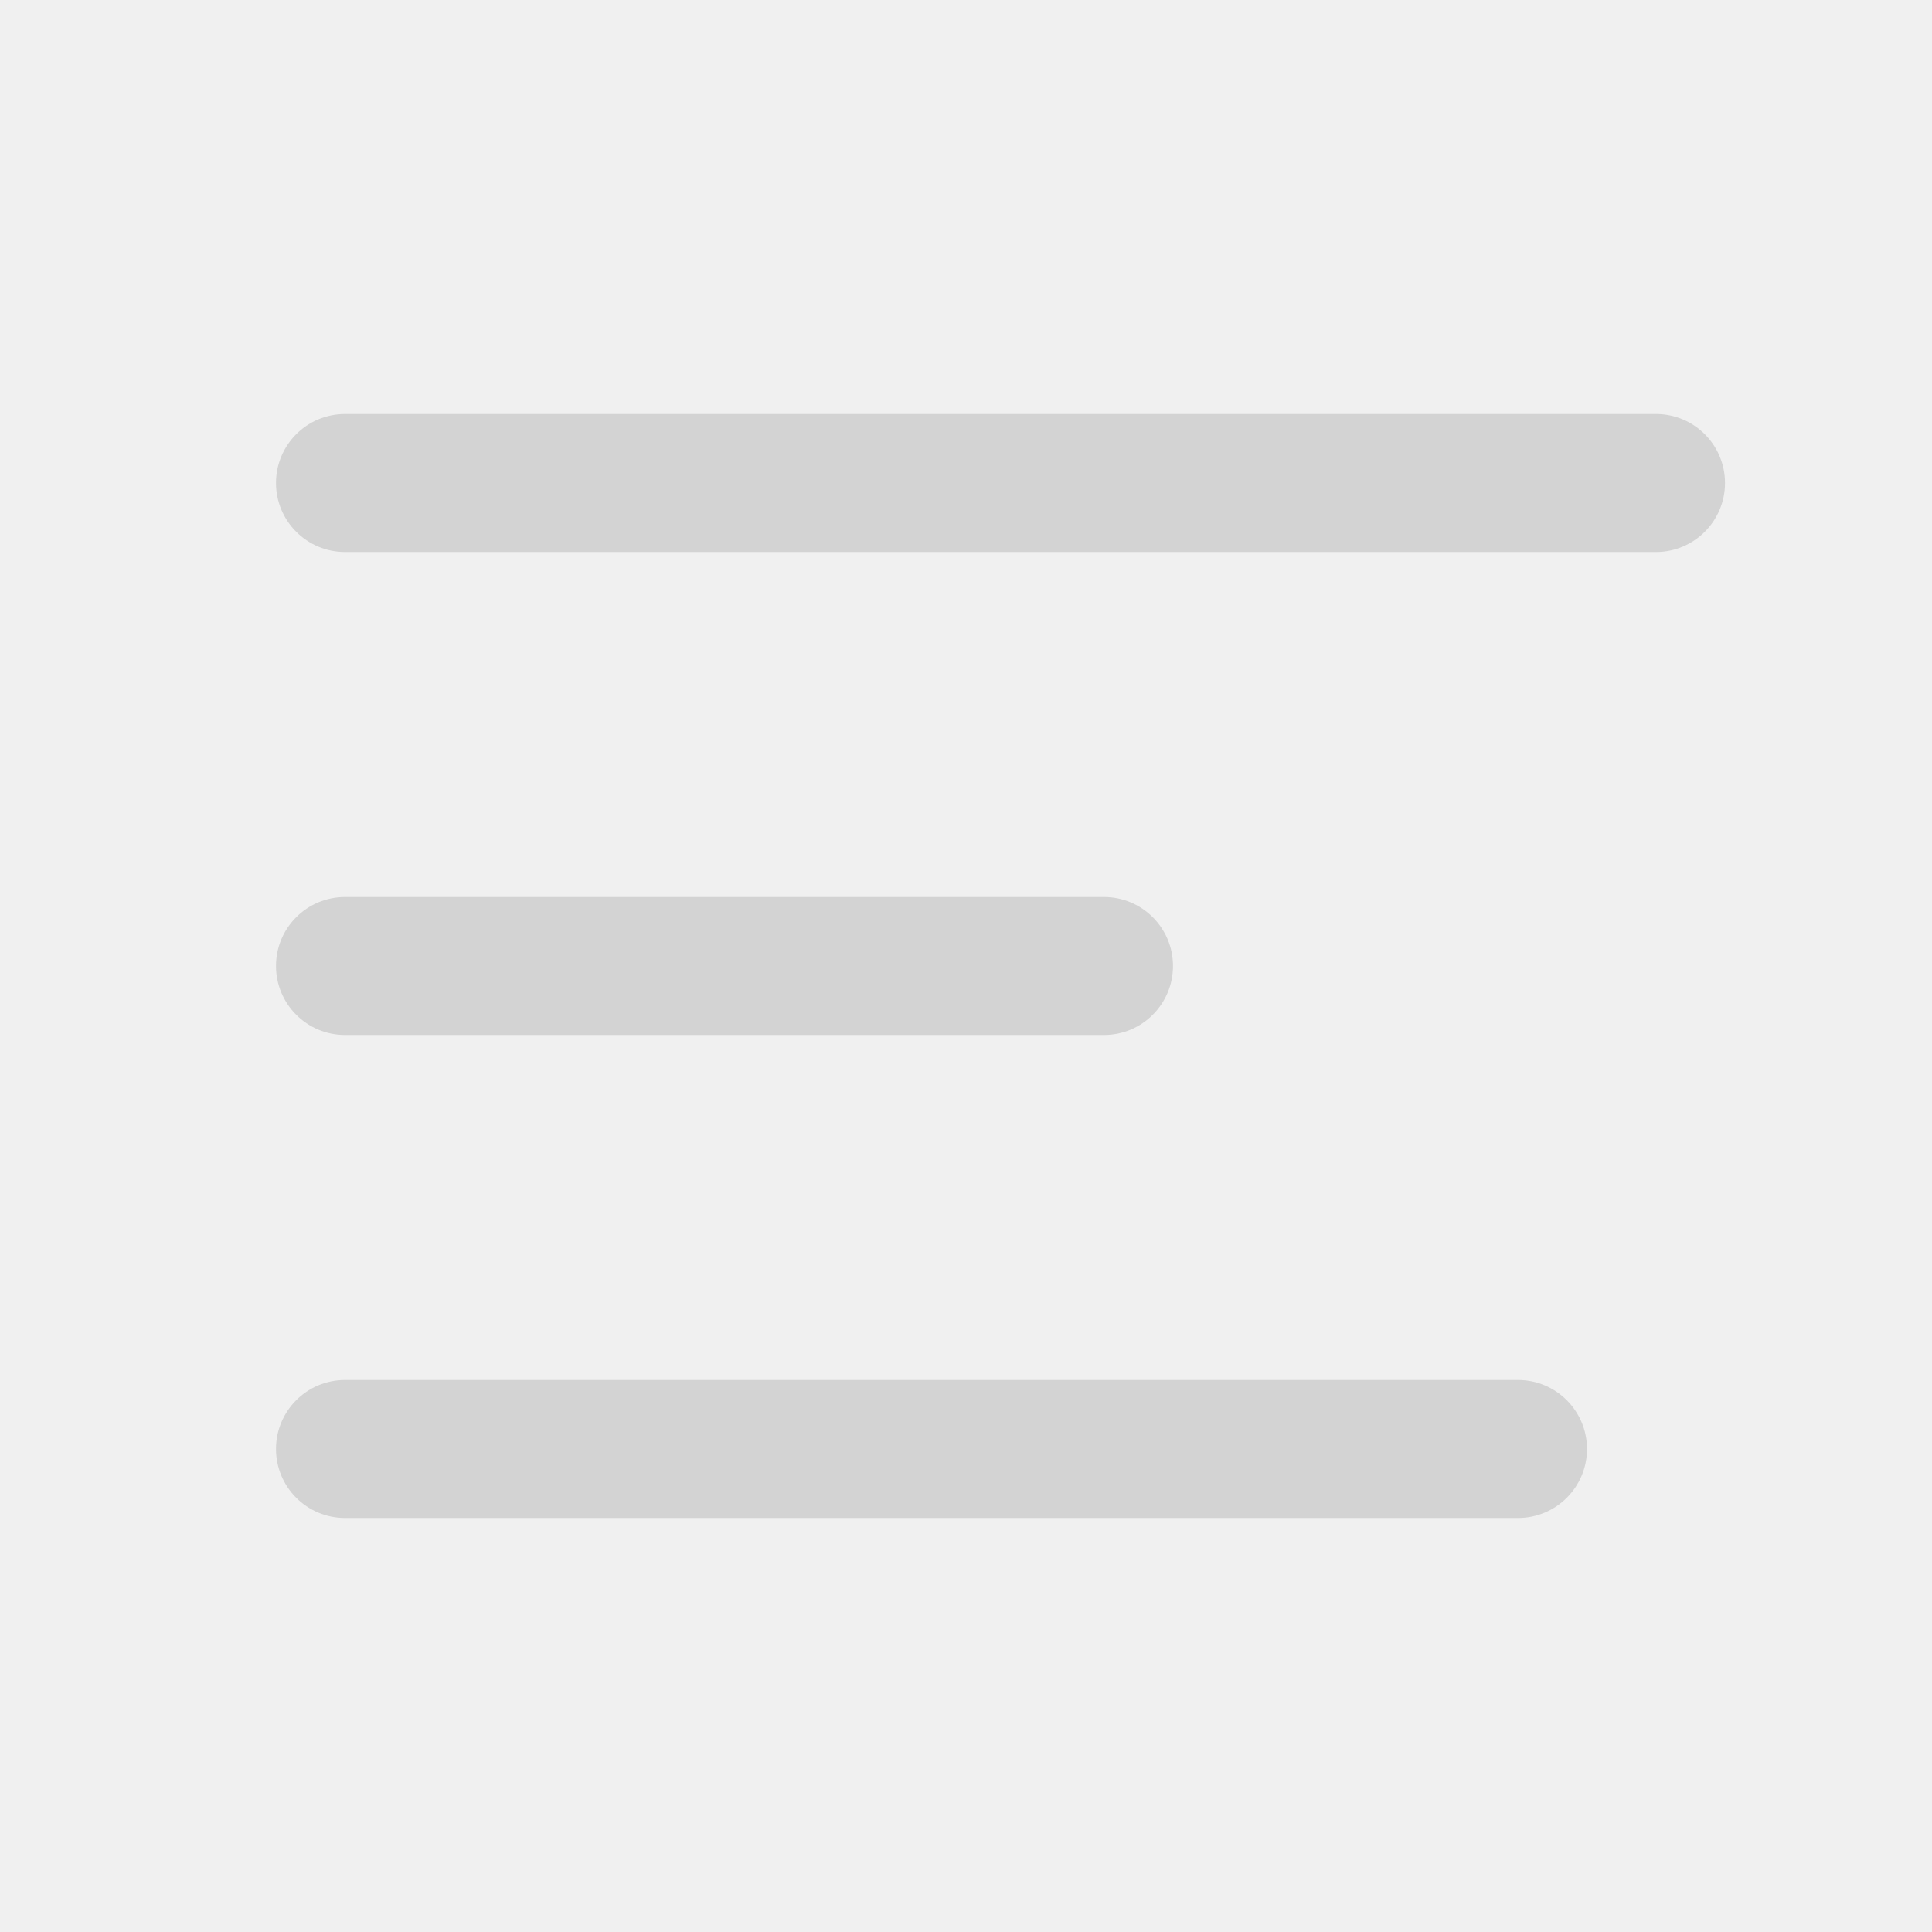
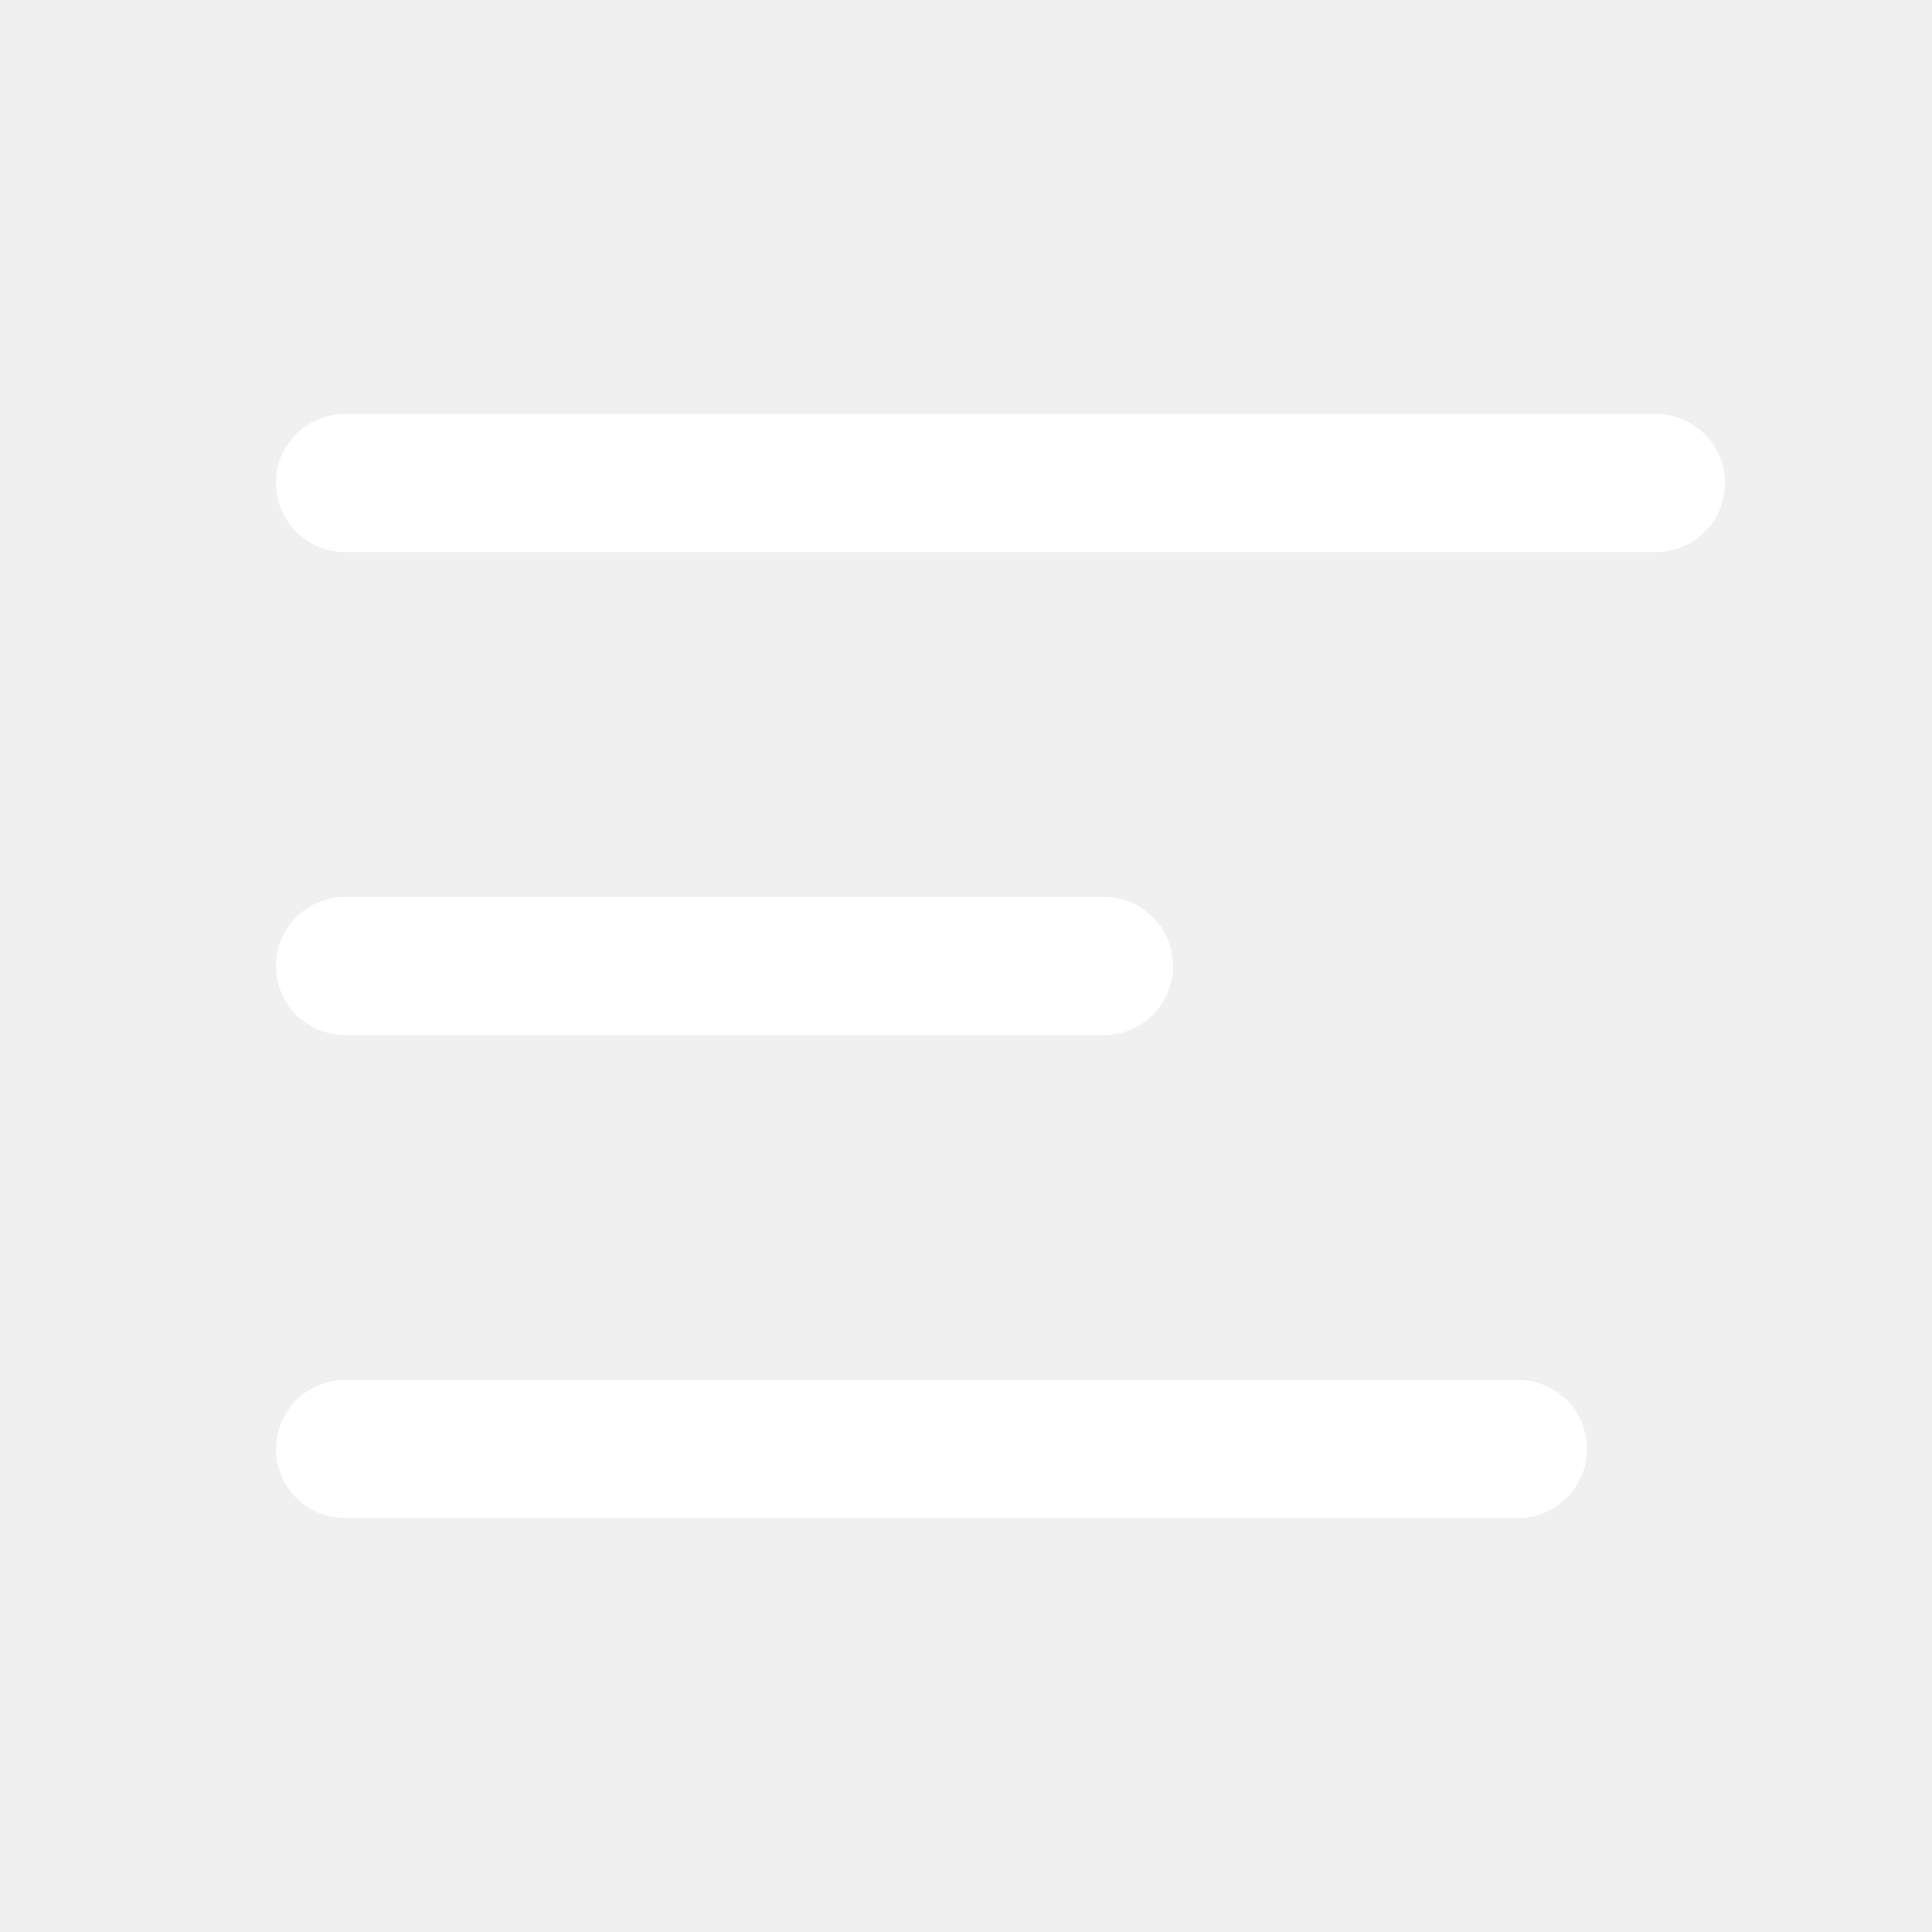
<svg xmlns="http://www.w3.org/2000/svg" width="800px" height="800px" viewBox="0 0 28 28" fill="none">
-   <path d="M4 7C4 6.448 4.448 6 5 6H24C24.552 6 25 6.448 25 7C25 7.552 24.552 8 24 8H5C4.448 8 4 7.552 4 7Z" fill="#d3d3d3" />
-   <path d="M4 14C4 13.447 4.448 13 5 13L16 13C16.552 13 17 13.448 17 14C17 14.552 16.552 15 16 15L5 15C4.448 15 4 14.552 4 14Z" fill="#d3d3d3" />
-   <path d="M5 20C4.448 20 4 20.448 4 21C4 21.552 4.448 22 5 22H22C22.552 22 23 21.552 23 21C23 20.448 22.552 20 22 20H5Z" fill="#d3d3d3" />
+   <path d="M4 7C4 6.448 4.448 6 5 6H24C24.552 6 25 6.448 25 7C25 7.552 24.552 8 24 8H5C4.448 8 4 7.552 4 7Z" fill="white" />
+   <path d="M4 14C4 13.447 4.448 13 5 13L16 13C16.552 13 17 13.448 17 14C17 14.552 16.552 15 16 15L5 15C4.448 15 4 14.552 4 14Z" fill="white" />
+   <path d="M5 20C4.448 20 4 20.448 4 21C4 21.552 4.448 22 5 22H22C22.552 22 23 21.552 23 21C23 20.448 22.552 20 22 20H5Z" fill="white" />
</svg>
